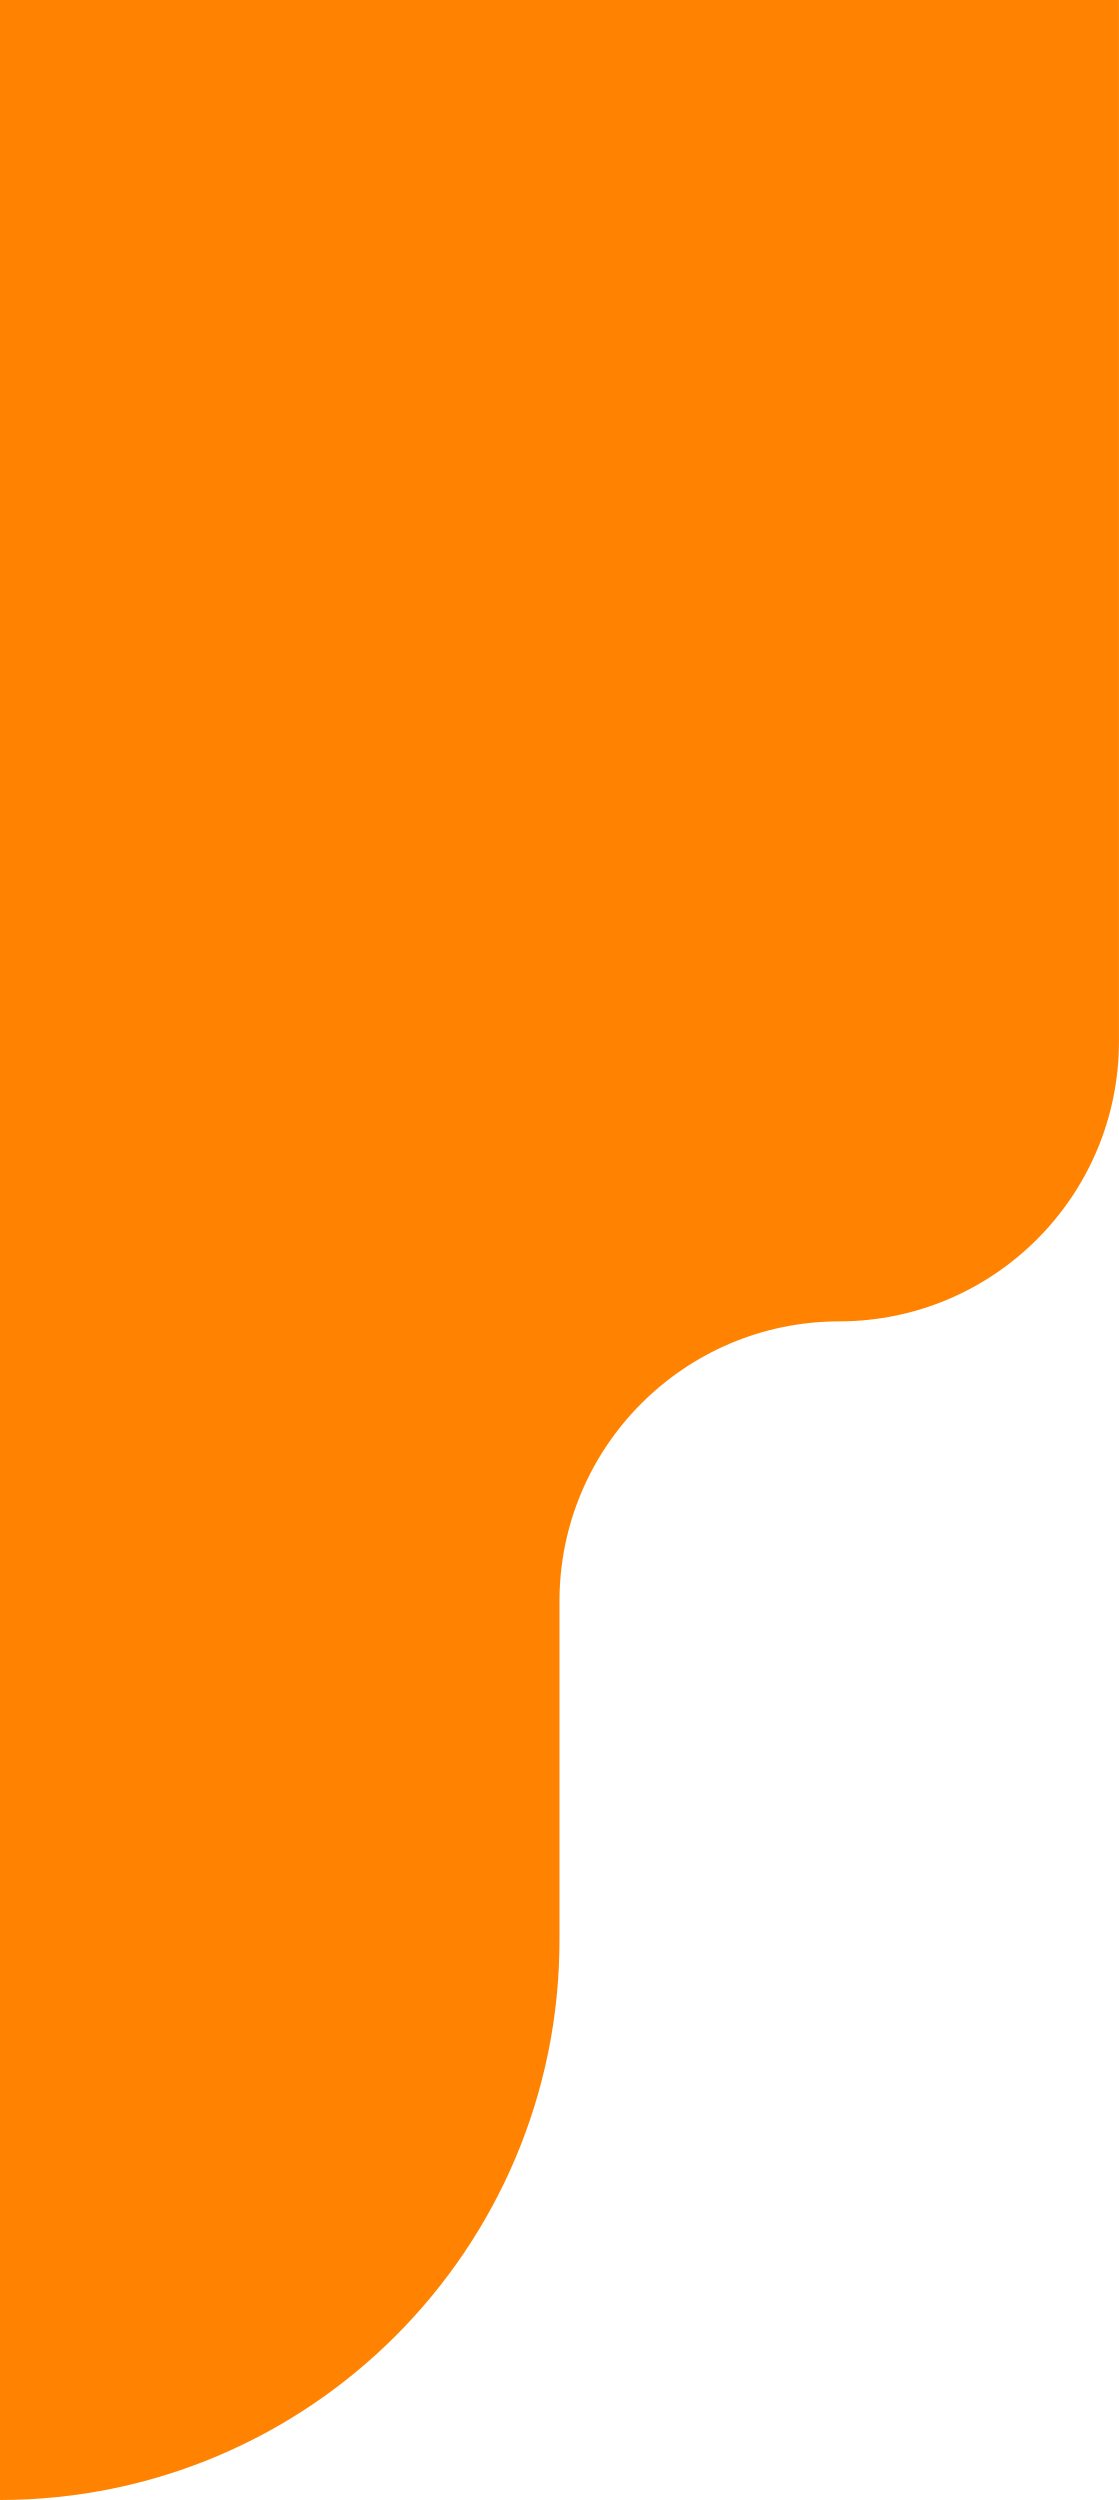
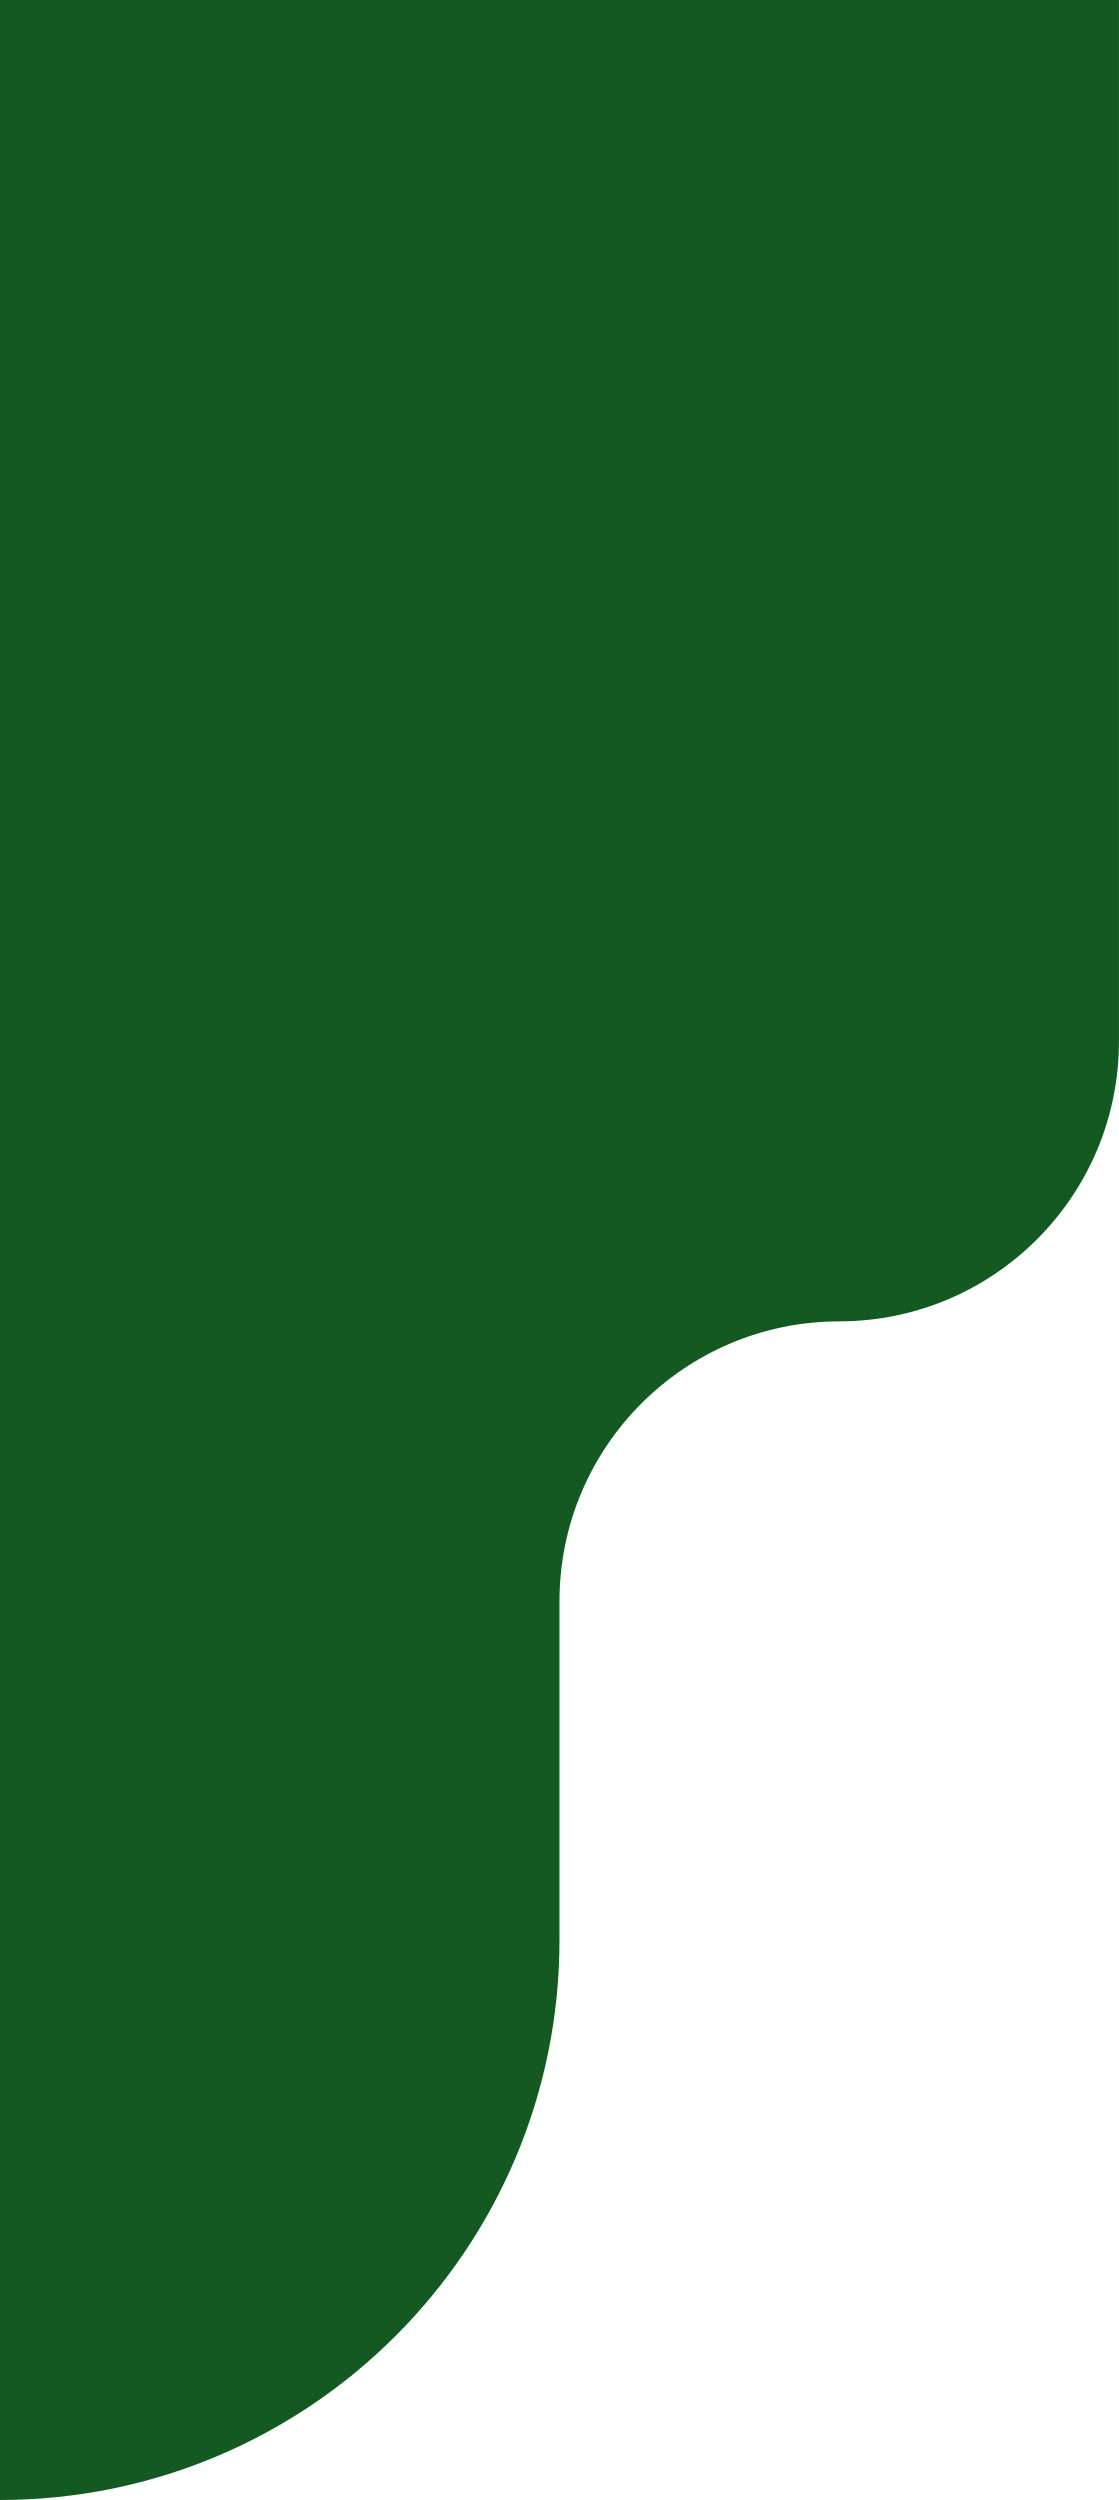
- <svg xmlns="http://www.w3.org/2000/svg" viewBox="0 0 222 496">
+ <svg xmlns="http://www.w3.org/2000/svg" id="Capa_1" data-name="Capa 1" viewBox="0 0 222 496">
  <defs>
    <style>
- 
- /* PAN */
- /*.cls-1{fill:#1e50a9;fill-rule:evenodd;}*/
- 
- /* PRI */
- /*.cls-1{fill:#c00301;fill-rule:evenodd;}*/
- 
- /* MOVIMIENTO */
- .cls-1{fill:#ff8201;fill-rule:evenodd;}
- 
- /* MORENA */
- /*.cls-1{fill:#b92207;fill-rule:evenodd;}*/
- 
- </style>
+             .cls-1 {
+                 /* DEFAULT */
+                 fill: #939393;
+                 /* MORENA */
+                 fill: #dd4a2c;
+                 /* MOVCIUDADANO */
+                 fill: #d6a01a;
+                 /* PAN */
+                 fill: #264caa;
+                 /* PRD */
+                 fill: #686868;
+                 /* PRI */
+                 fill: #145921;
+                 fill-rule: evenodd;
+             }
+         </style>
  </defs>
-   <g id="Capa_2" data-name="Capa 2">
-     <g id="Capa_1-2" data-name="Capa 1">
-       <g id="Forma-superior-izquierdo-">
-         <g id="Shape">
-           <path class="cls-1" d="M0,0H222V206.58a55.55,55.55,0,0,1-55.5,55.58A55.54,55.54,0,0,0,111,317.74v67.1A111.08,111.08,0,0,1,0,496Z" />
-         </g>
+   <g id="Capa_1-2" data-name="Capa 1-2">
+     <g id="Forma-superior-izquierdo-">
+       <g id="Shape">
+         <path class="cls-1" d="M0,0H222V206.58a55.55,55.55,0,0,1-55.5,55.58A55.55,55.55,0,0,0,111,317.74h0v67.1A111.08,111.08,0,0,1,0,496H0Z" />
      </g>
    </g>
  </g>
</svg>
